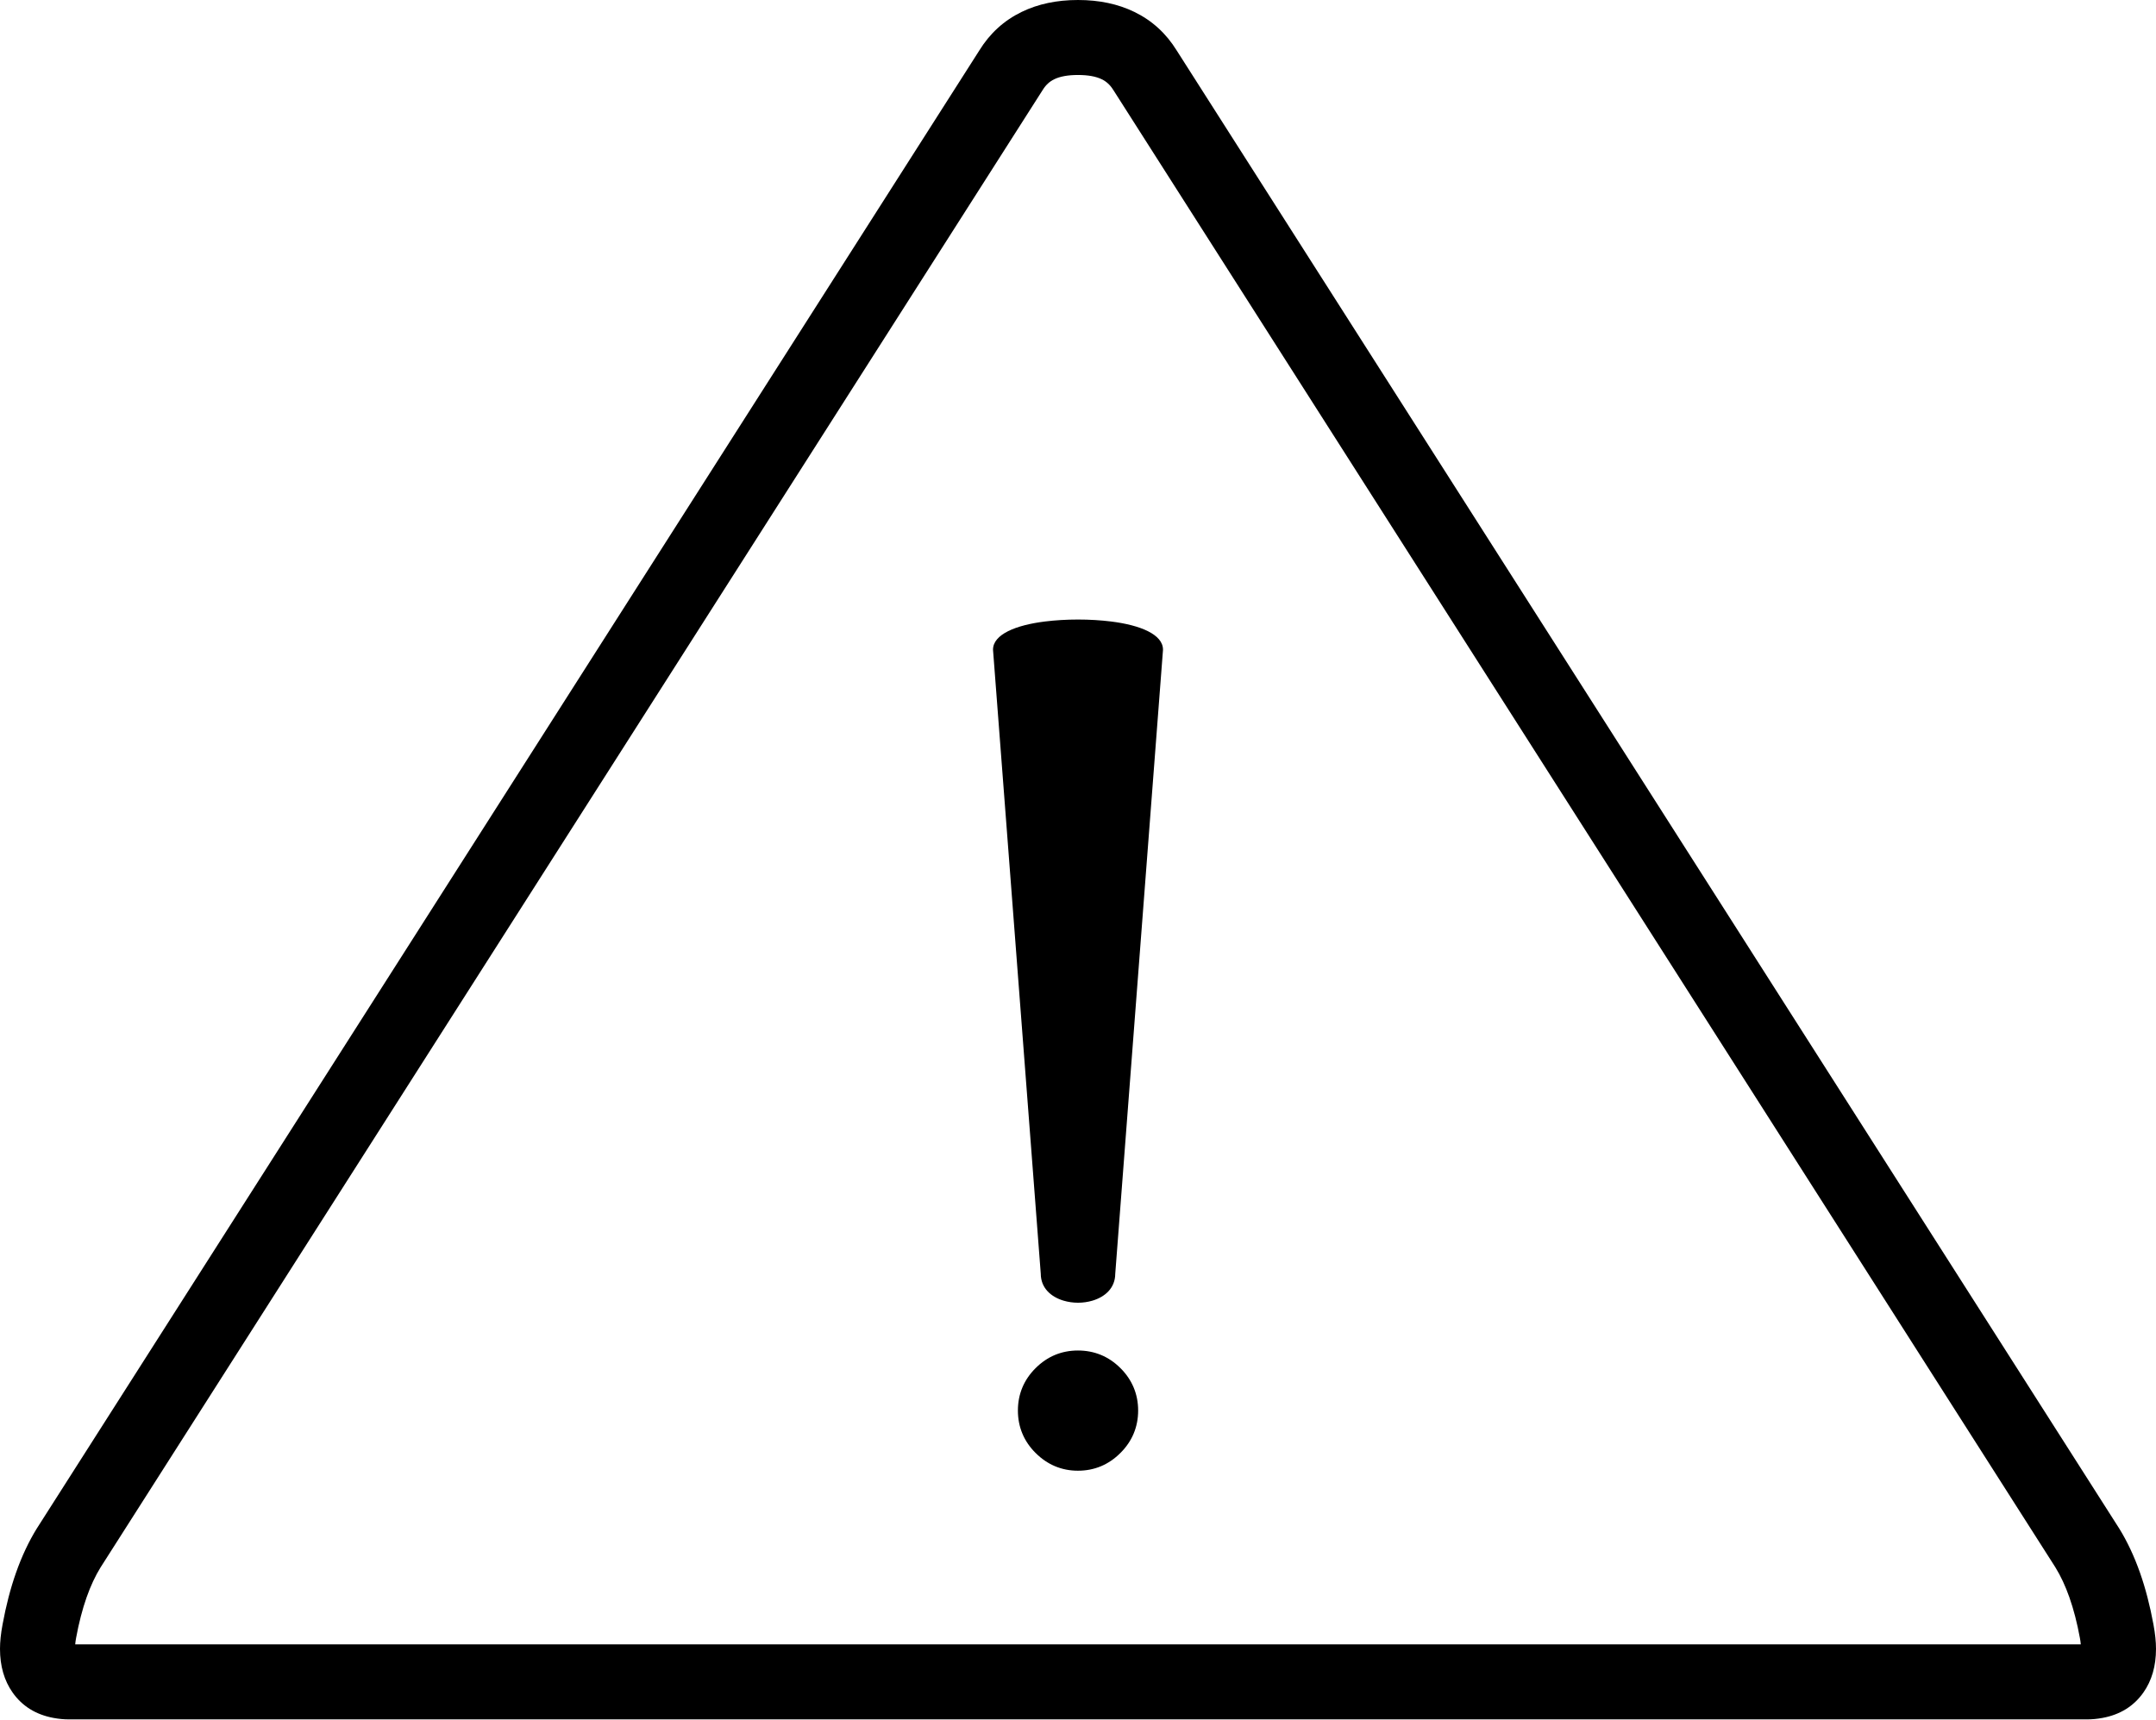
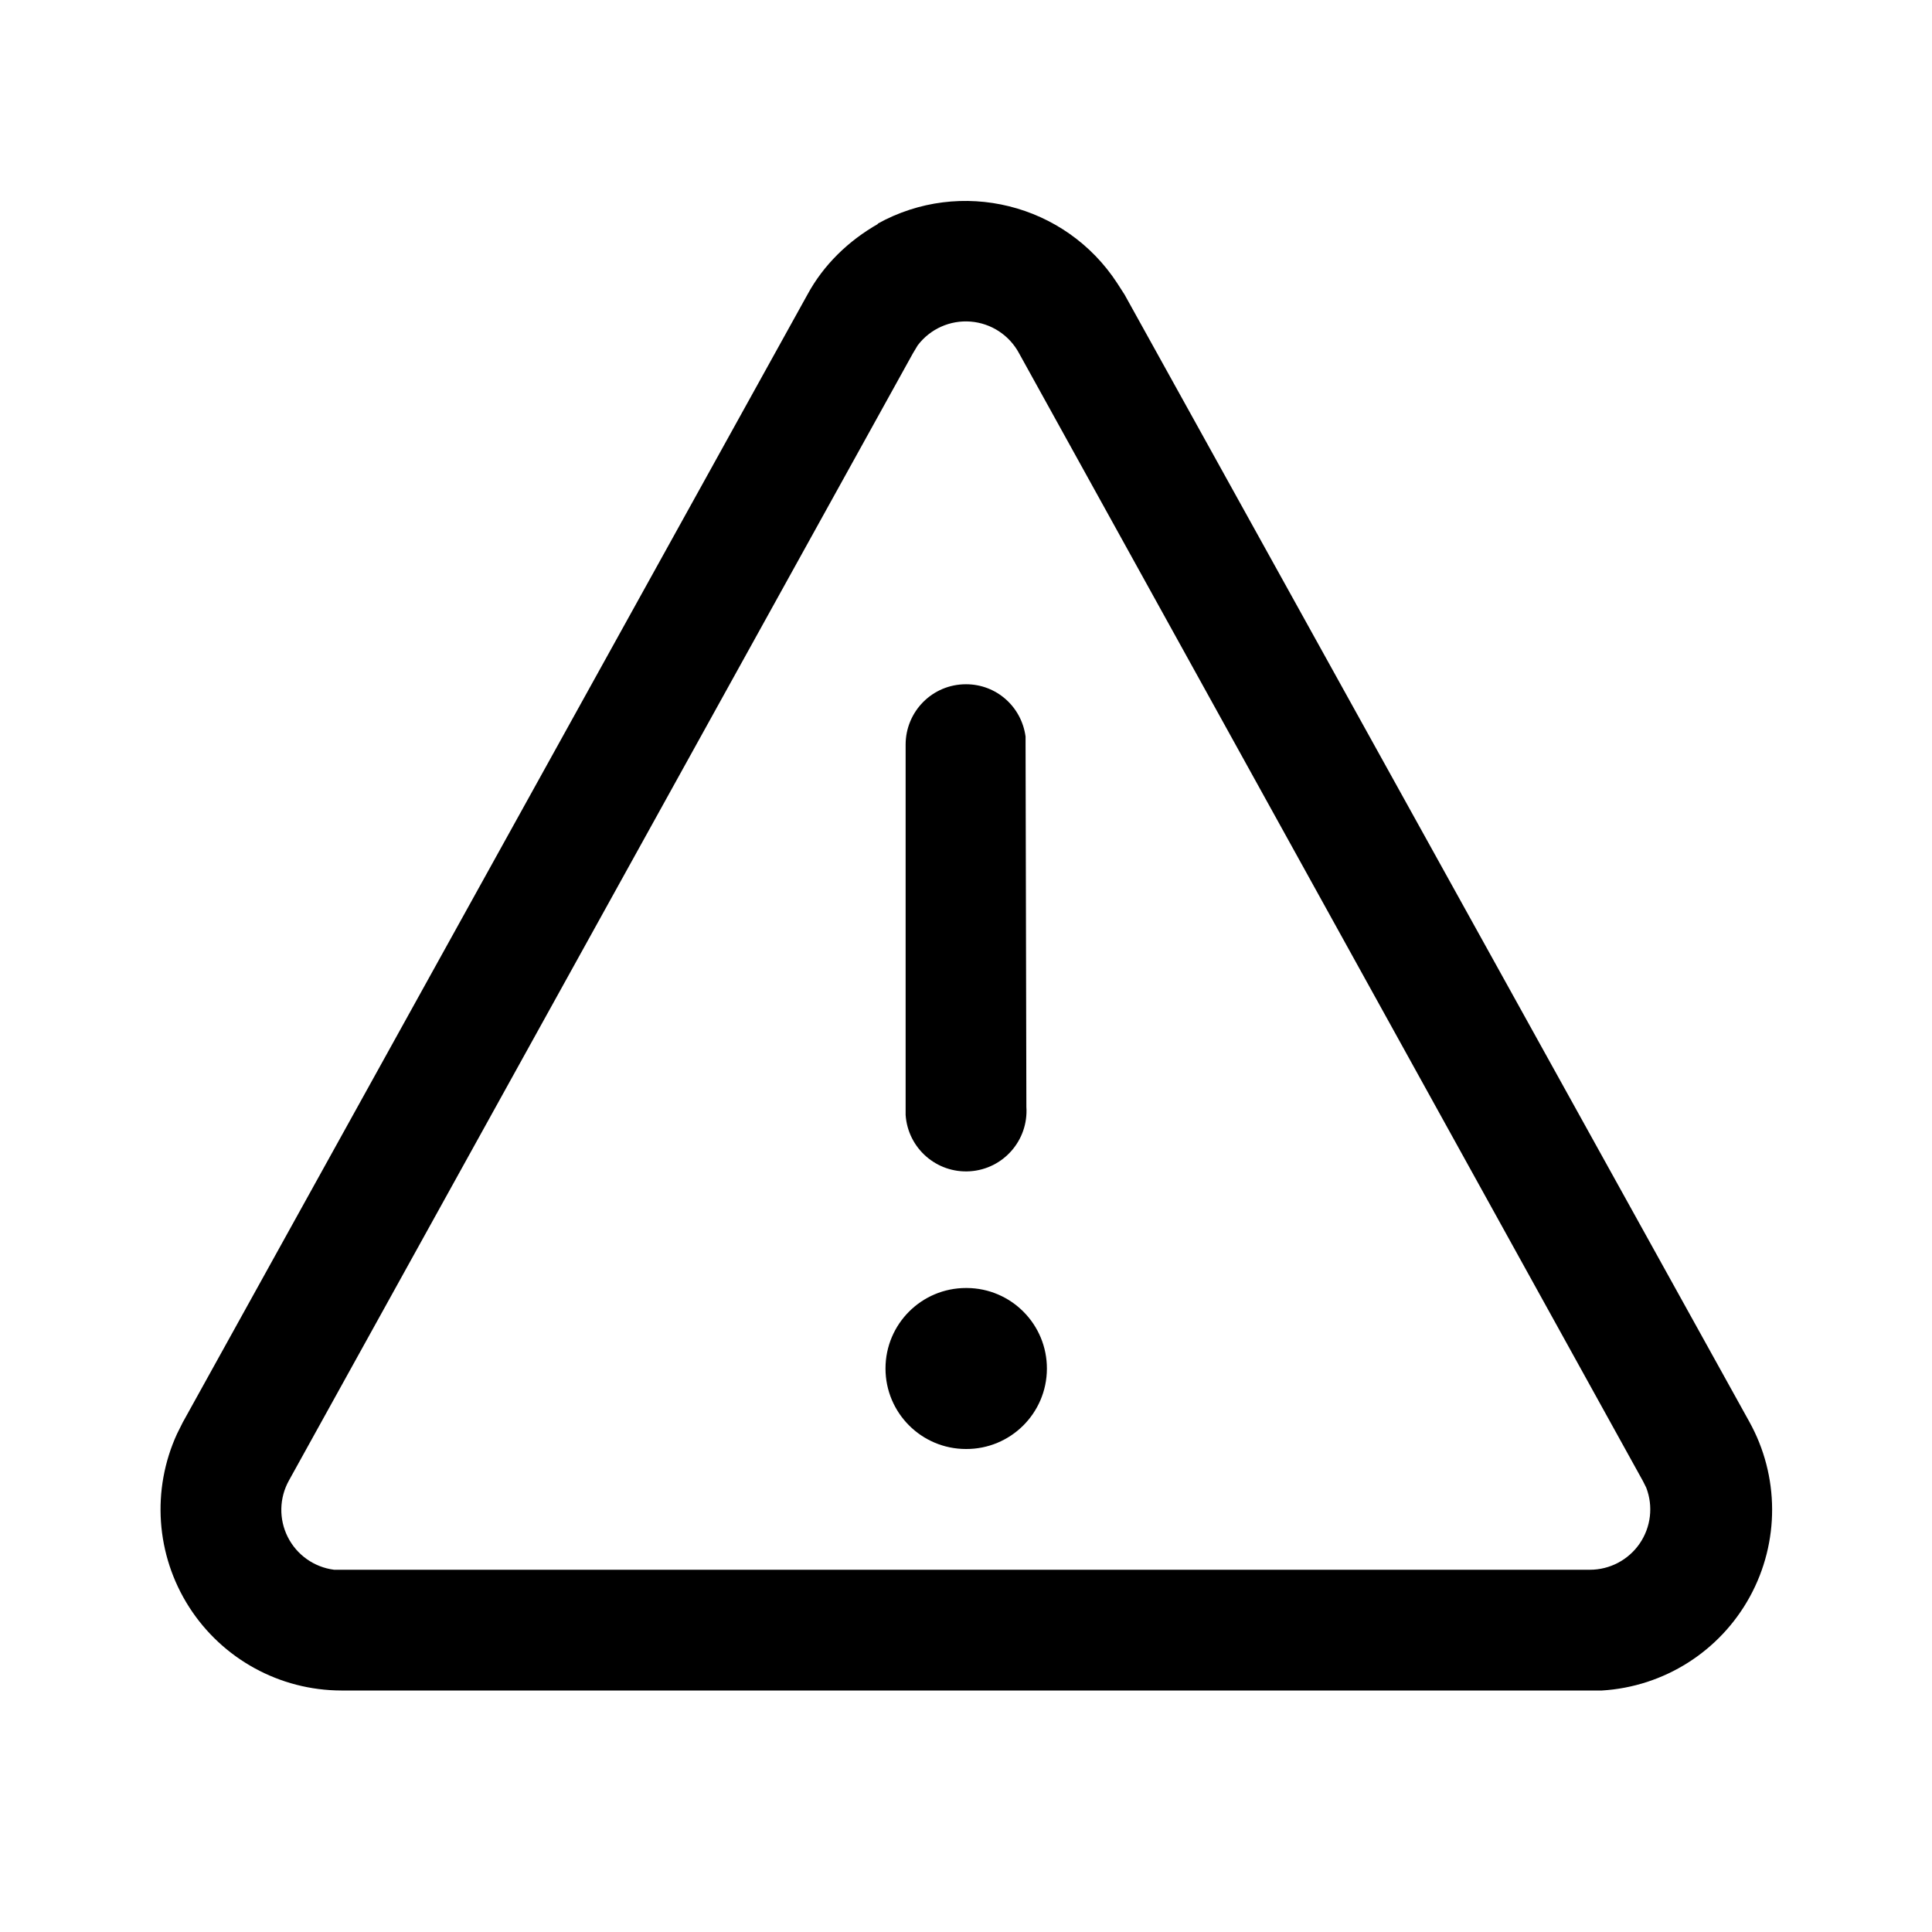
- <svg xmlns="http://www.w3.org/2000/svg" version="1.1" id="Layer_1" x="0px" y="0px" width="122.88px" height="98.023px" viewBox="0 0 122.88 98.023" enable-background="new 0 0 122.88 98.023" xml:space="preserve">
-   <g>
-     <path d="M58.268,81.725c-0.169-0.405-0.253-0.843-0.253-1.309c0-0.467,0.084-0.904,0.253-1.31c0.167-0.403,0.418-0.772,0.752-1.105 V78h0.001l0.001-0.001c0.333-0.333,0.703-0.585,1.105-0.753c0.406-0.168,0.843-0.253,1.31-0.253c0.47,0,0.908,0.085,1.315,0.253 c0.397,0.165,0.762,0.41,1.091,0.736c0.006,0.005,0.012,0.011,0.018,0.017c0.334,0.333,0.584,0.702,0.753,1.107 s0.254,0.843,0.254,1.31c0,0.466-0.085,0.903-0.254,1.309c-0.168,0.404-0.419,0.773-0.753,1.106 c-0.335,0.336-0.706,0.59-1.112,0.76c-0.405,0.169-0.843,0.255-1.312,0.255c-0.466,0-0.903-0.086-1.307-0.256 c-0.396-0.166-0.761-0.413-1.091-0.74c-0.006-0.005-0.012-0.011-0.019-0.018C58.687,82.499,58.436,82.13,58.268,81.725 L58.268,81.725z M63.44,5.113c-0.166-0.268-0.38-0.465-0.643-0.593c-0.336-0.164-0.789-0.245-1.358-0.245s-1.021,0.081-1.357,0.245 c-0.263,0.128-0.478,0.326-0.643,0.593c-0.015,0.024-0.03,0.048-0.046,0.071L5.731,89.359h0c-0.302,0.489-0.566,1.057-0.795,1.704 c-0.243,0.692-0.443,1.466-0.6,2.322c-0.023,0.125-0.04,0.246-0.05,0.362h114.307c-0.01-0.116-0.026-0.237-0.05-0.362 c-0.157-0.856-0.356-1.63-0.6-2.322c-0.229-0.647-0.493-1.215-0.795-1.704l-0.011-0.018L63.458,5.138L63.44,5.113L63.44,5.113 L63.44,5.113z M64.651,0.679c1.006,0.489,1.809,1.22,2.413,2.197v0l53.663,84.175c0.016,0.023,0.031,0.047,0.046,0.071 c0.468,0.756,0.865,1.602,1.195,2.539c0.314,0.893,0.569,1.878,0.768,2.956c0.097,0.52,0.144,0.98,0.144,1.385 c0,0.98-0.24,1.811-0.717,2.488c-0.549,0.779-1.327,1.264-2.33,1.449c-0.3,0.056-0.59,0.084-0.872,0.084H3.919 c-0.282,0-0.572-0.028-0.872-0.084c-1.003-0.186-1.782-0.67-2.33-1.449C0.241,95.813,0,94.982,0,94.002 c0-0.404,0.048-0.865,0.145-1.385c0.198-1.078,0.453-2.063,0.768-2.956c0.33-0.938,0.728-1.783,1.195-2.539l0.001,0.001 l0.016-0.026L55.805,2.894l0.011-0.018c0.604-0.977,1.407-1.708,2.413-2.197C59.162,0.226,60.231,0,61.44,0 C62.649,0,63.718,0.226,64.651,0.679L64.651,0.679z M63.563,72.619c-0.004,0.805-0.57,1.313-1.295,1.531 c-0.263,0.079-0.546,0.119-0.827,0.119s-0.564-0.04-0.828-0.119c-0.724-0.218-1.291-0.727-1.295-1.531l-2.72-35.558 c0-0.008-0.001-0.016-0.001-0.024l0,0c0-0.871,1.297-1.399,2.957-1.605c0.597-0.074,1.242-0.112,1.887-0.112 s1.29,0.038,1.887,0.112c1.66,0.207,2.956,0.735,2.956,1.605c0,0.015-0.001,0.028-0.002,0.042L63.563,72.619L63.563,72.619z" />
-   </g>
+ <svg xmlns="http://www.w3.org/2000/svg" viewBox="0 0 24 24" height="48" width="48" focusable="false" role="img" fill="currentColor" class="StyledIconBase-ea9ulj-0 bWRyML">
+   <path d="M10.9 2.78a2.25 2.25 0 0 1 2.98.74l.09.14 7.76 14A2.25 2.25 0 0 1 19.9 21H4.24a2.25 2.25 0 0 1-2.04-3.19l.07-.14 7.76-14.01c.2-.37.51-.67.88-.88zm9.51 15.62L12.66 4.39a.75.75 0 0 0-1.26-.1l-.06.1-7.75 14a.75.75 0 0 0 .56 1.11h15.6a.75.75 0 0 0 .7-1.02l-.04-.08-7.75-14.01 7.75 14zm-8.4-2.4a1 1 0 1 1-.01 2 1 1 0 0 1 0-2zM12 8.5c.38 0 .69.28.74.65v.1l.01 4.5a.75.75 0 0 1-1.5.1v-4.6c0-.41.33-.75.75-.75z" />
</svg>
